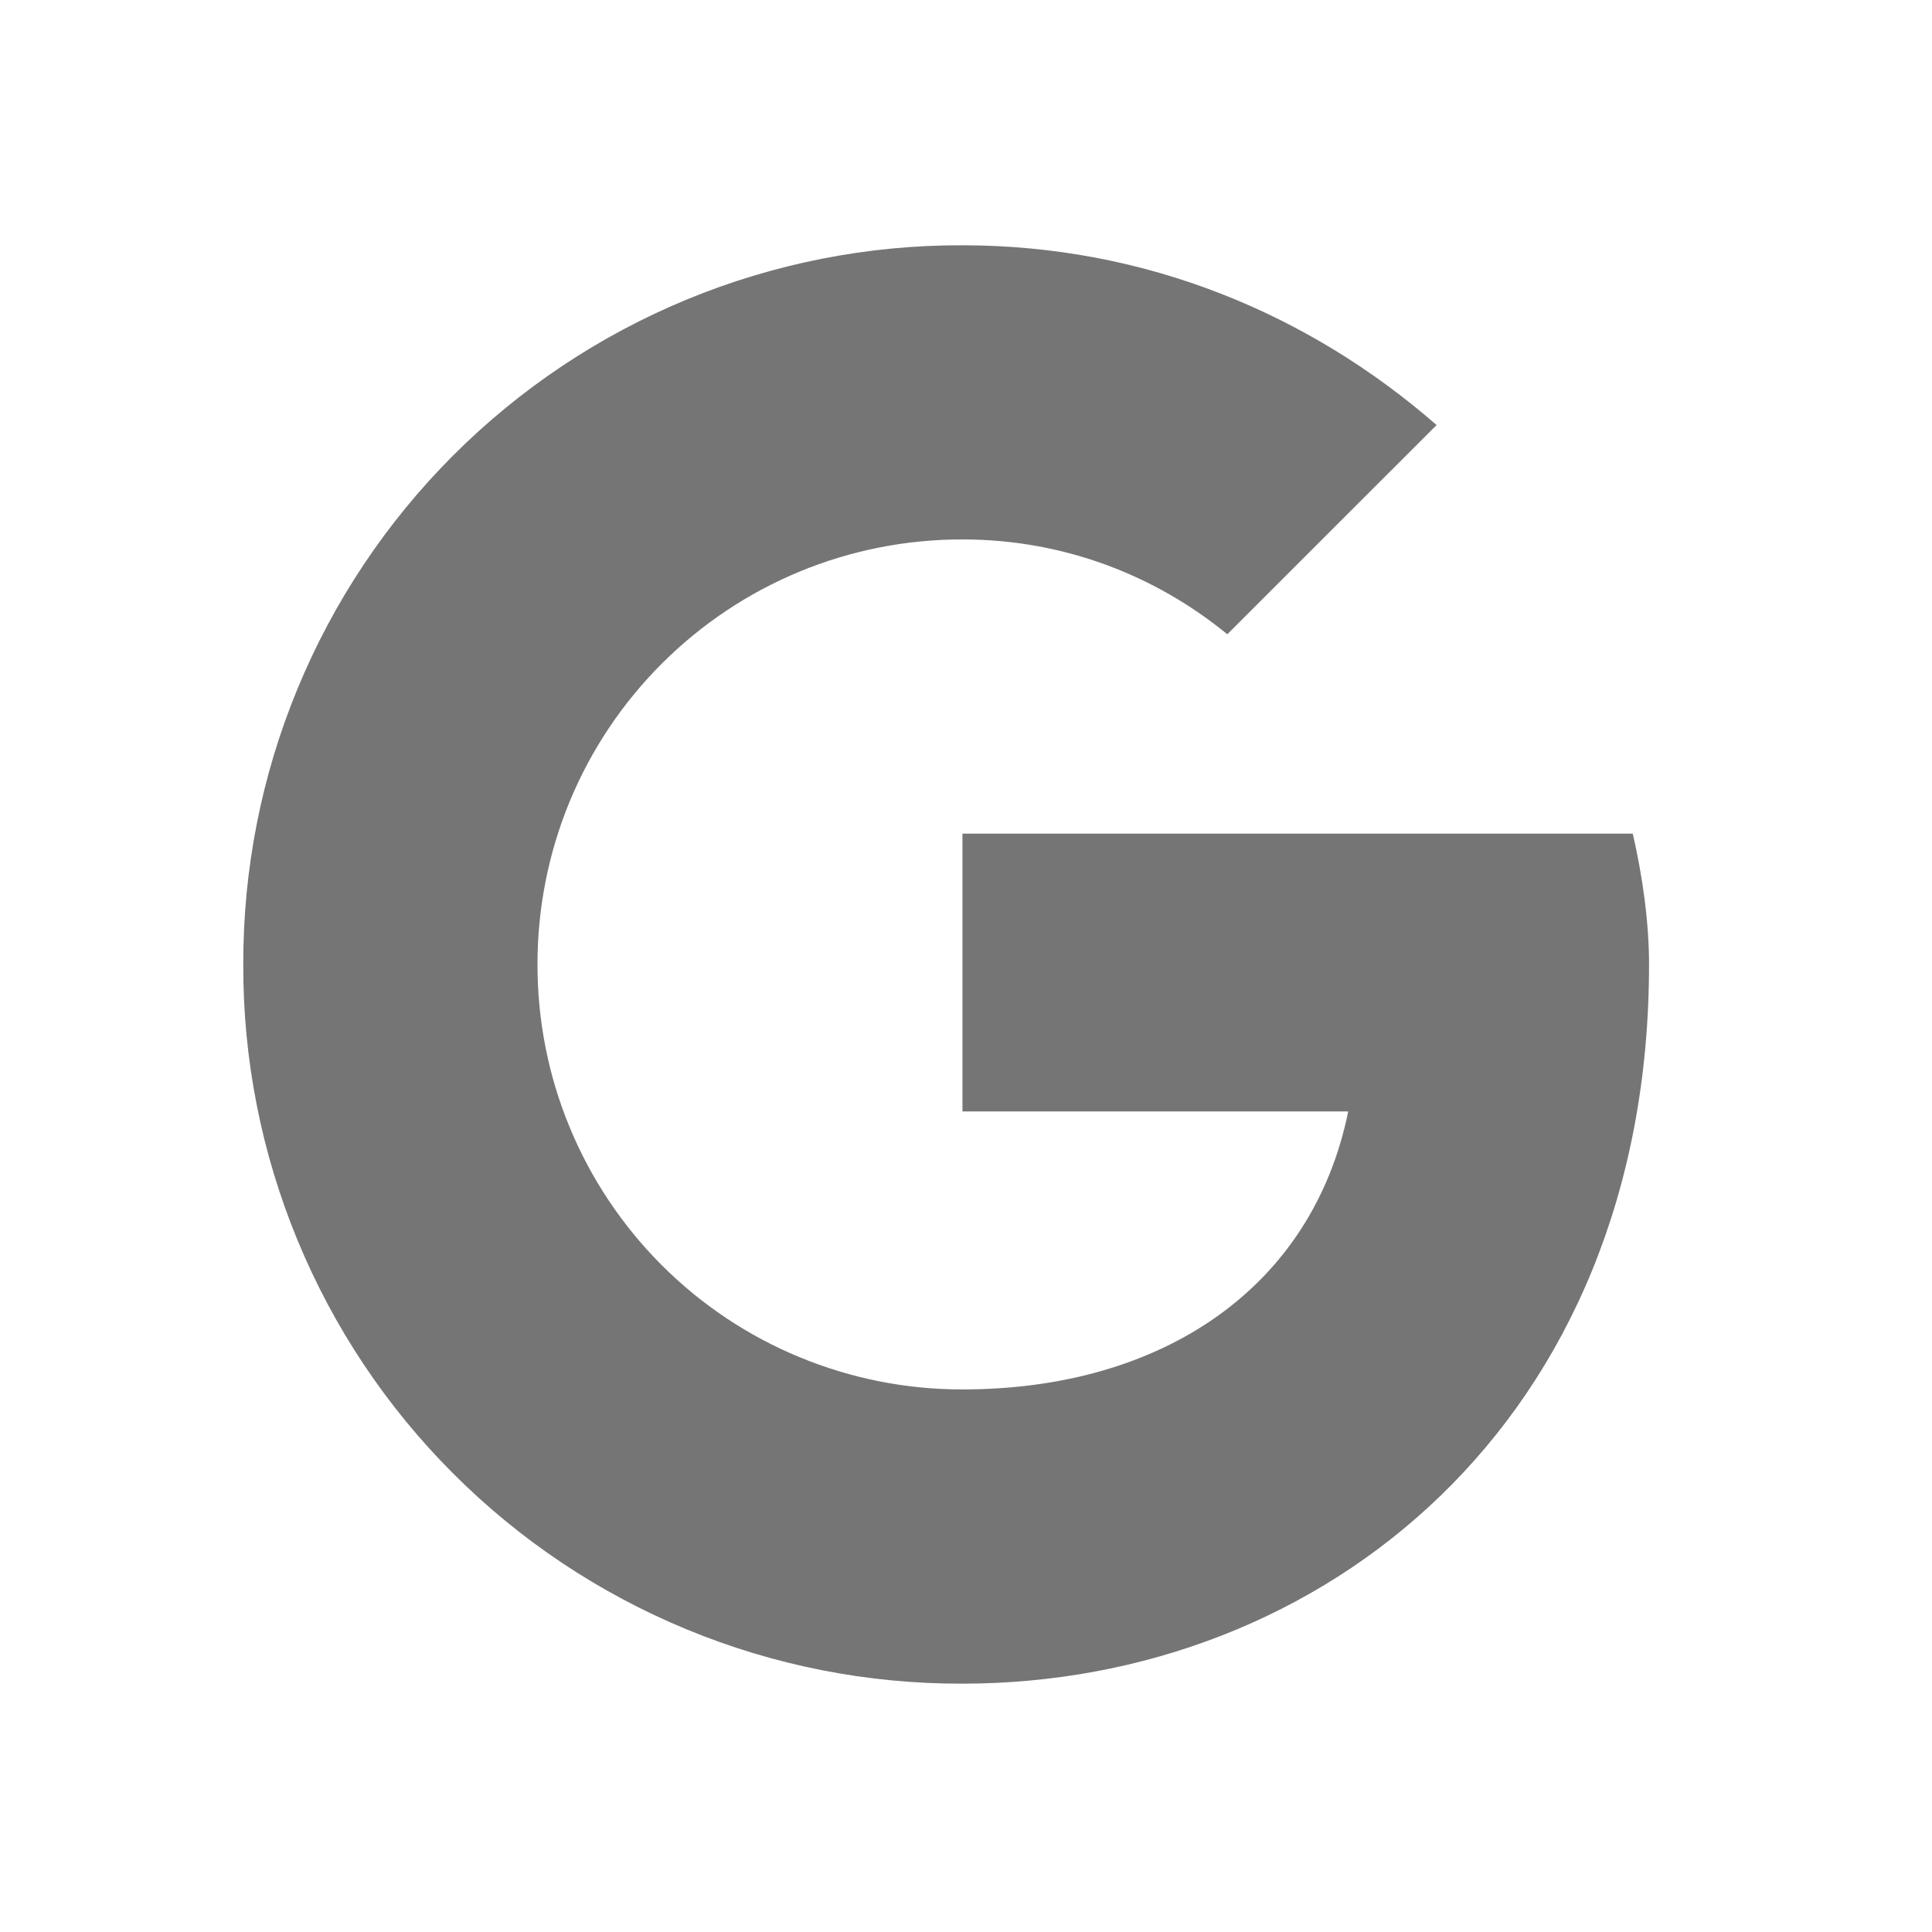
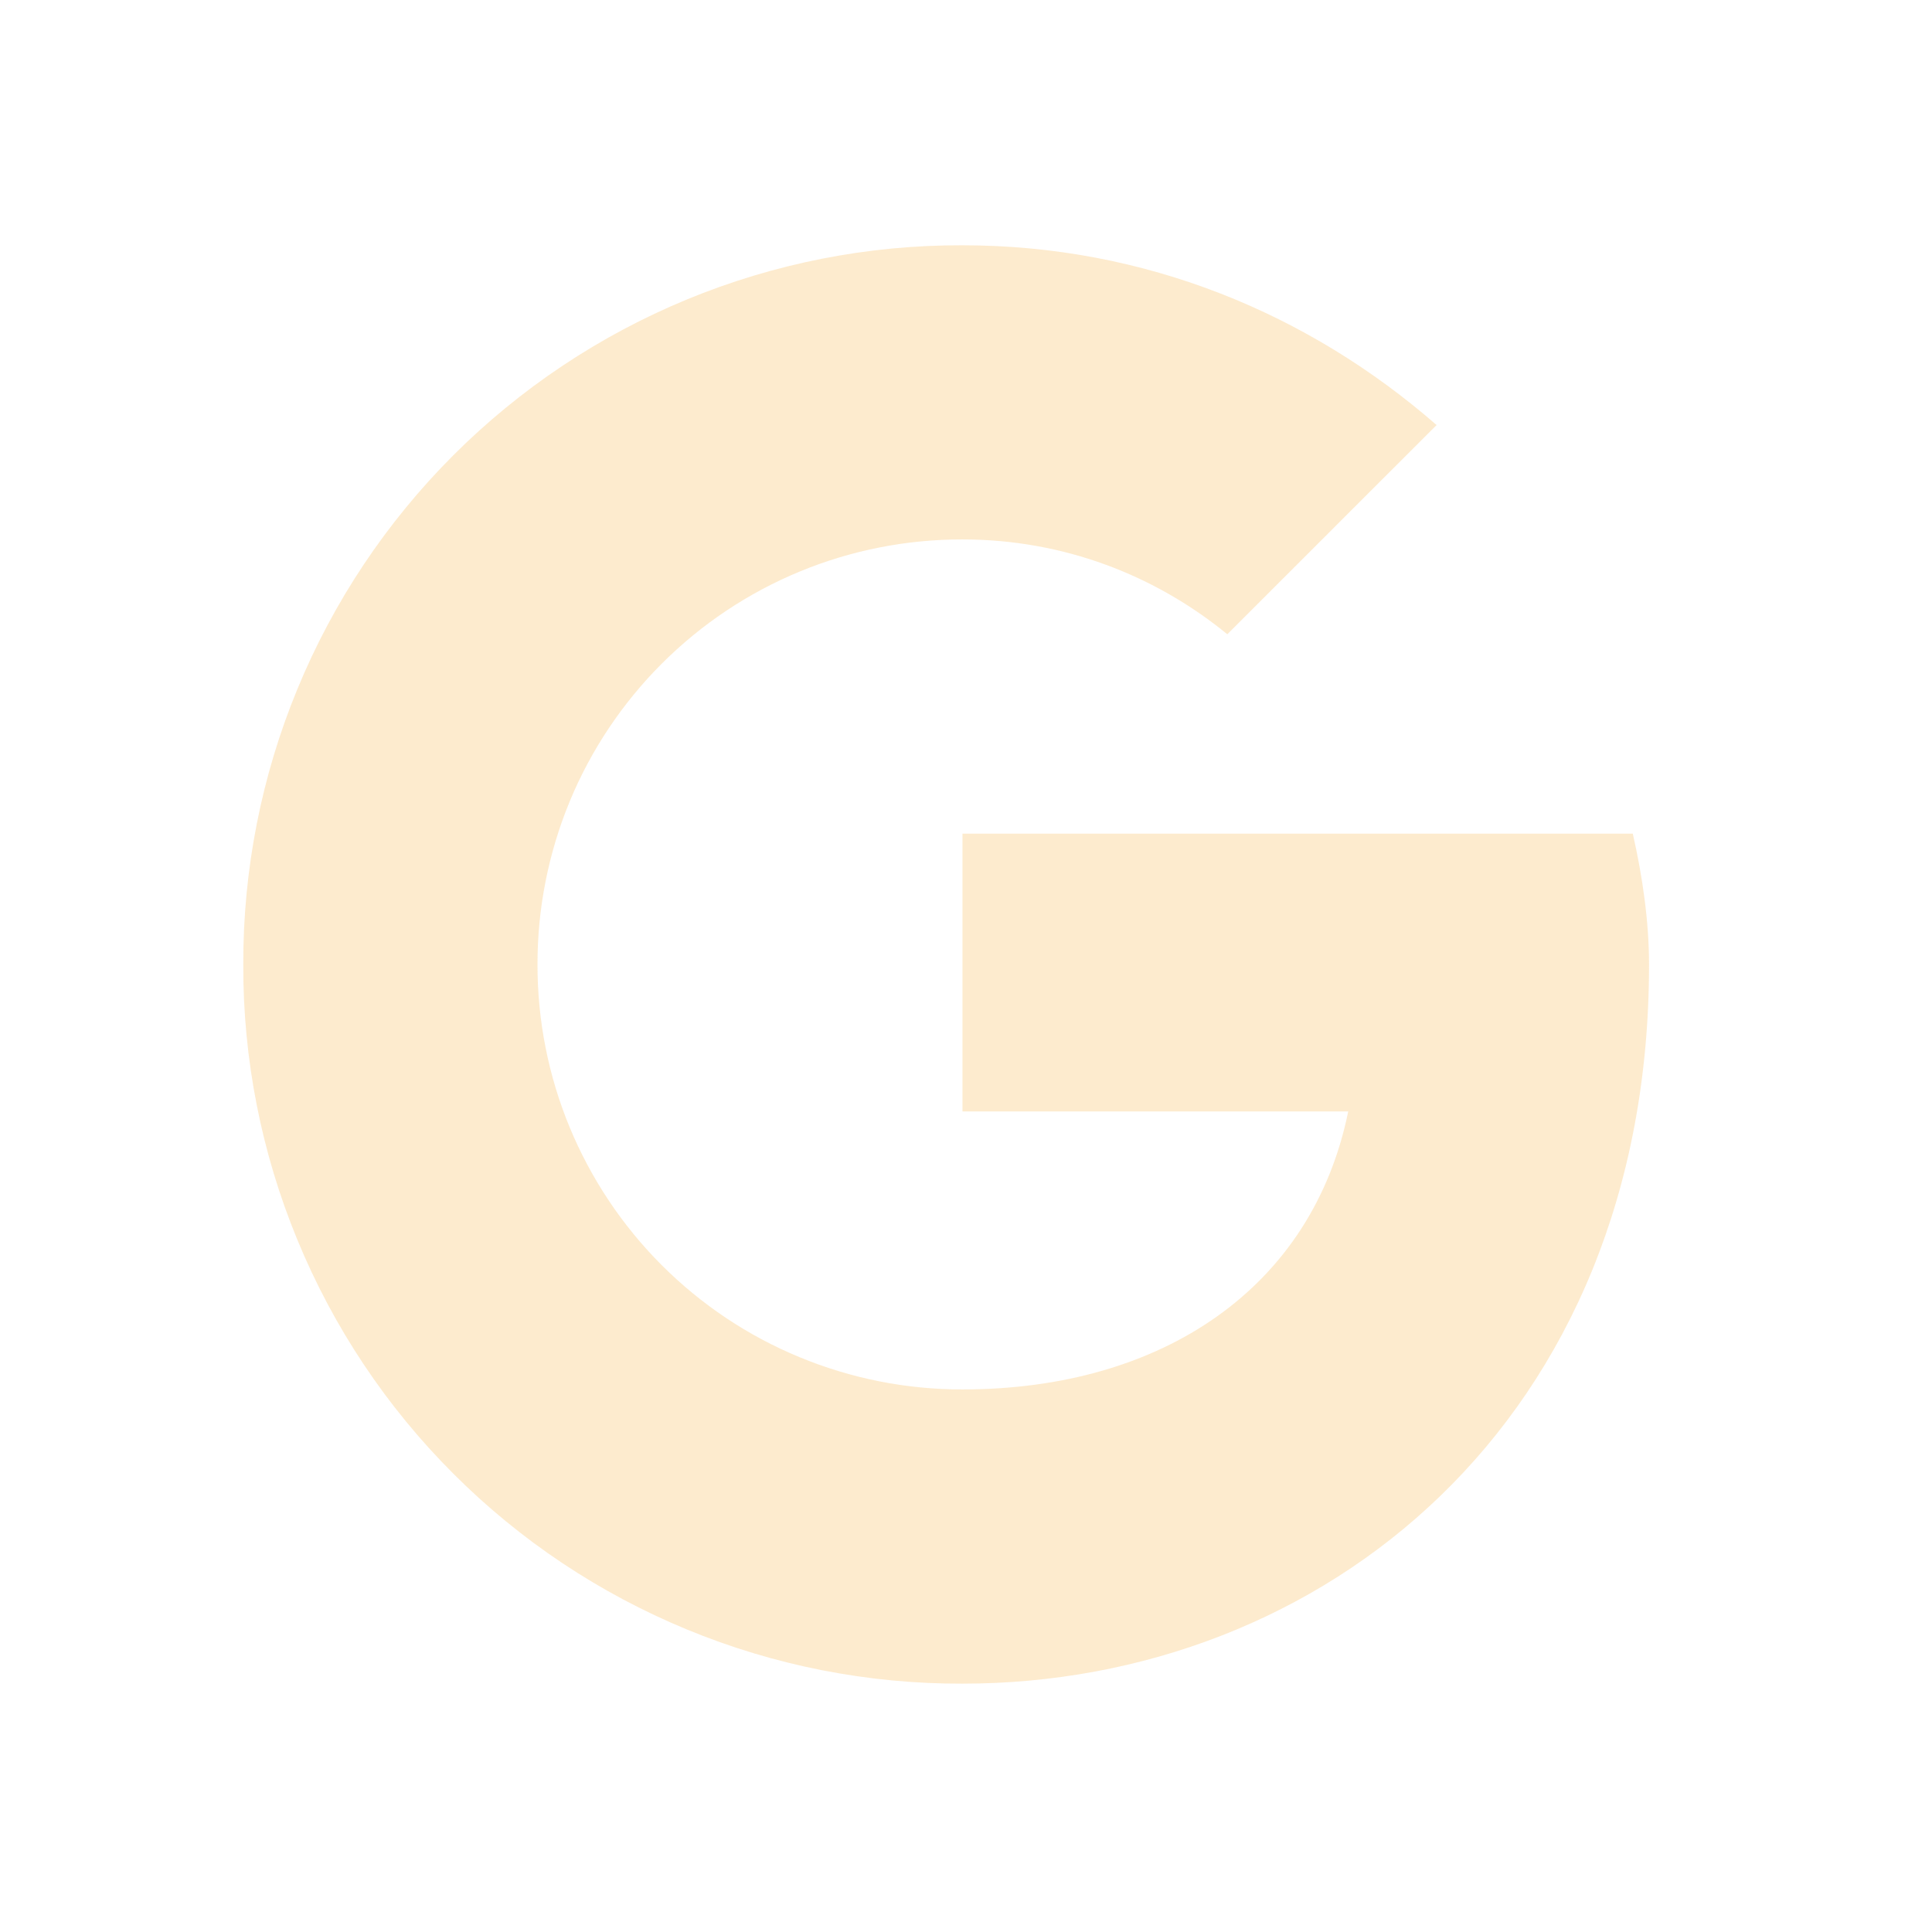
<svg xmlns="http://www.w3.org/2000/svg" width="24" height="24" viewBox="0 0 24 24" fill="none">
-   <path d="M20.283 10.356H11.956V13.807H16.748C16.302 16 14.435 17.26 11.956 17.26C11.262 17.261 10.575 17.125 9.934 16.86C9.293 16.596 8.711 16.207 8.22 15.716C7.73 15.226 7.341 14.643 7.076 14.002C6.811 13.361 6.676 12.674 6.677 11.98C6.676 11.286 6.812 10.599 7.076 9.958C7.341 9.317 7.73 8.735 8.221 8.244C8.711 7.754 9.293 7.365 9.934 7.1C10.575 6.835 11.262 6.7 11.956 6.701C13.215 6.701 14.353 7.148 15.246 7.879L17.846 5.28C16.262 3.899 14.231 3.047 11.956 3.047C10.782 3.043 9.619 3.272 8.533 3.72C7.448 4.168 6.461 4.826 5.631 5.656C4.801 6.486 4.143 7.472 3.695 8.558C3.247 9.643 3.019 10.807 3.022 11.981C3.018 13.155 3.247 14.319 3.695 15.404C4.143 16.49 4.8 17.476 5.631 18.306C6.461 19.137 7.447 19.794 8.533 20.242C9.618 20.69 10.782 20.919 11.956 20.915C16.423 20.915 20.485 17.666 20.485 11.981C20.485 11.453 20.404 10.884 20.283 10.356Z" fill="black" fill-opacity="0.54" />
+   <path d="M20.283 10.356H11.956V13.807H16.748C16.302 16 14.435 17.26 11.956 17.26C11.262 17.261 10.575 17.125 9.934 16.86C9.293 16.596 8.711 16.207 8.22 15.716C7.73 15.226 7.341 14.643 7.076 14.002C6.811 13.361 6.676 12.674 6.677 11.98C6.676 11.286 6.812 10.599 7.076 9.958C7.341 9.317 7.73 8.735 8.221 8.244C8.711 7.754 9.293 7.365 9.934 7.1C10.575 6.835 11.262 6.7 11.956 6.701C13.215 6.701 14.353 7.148 15.246 7.879L17.846 5.28C16.262 3.899 14.231 3.047 11.956 3.047C10.782 3.043 9.619 3.272 8.533 3.72C7.448 4.168 6.461 4.826 5.631 5.656C4.801 6.486 4.143 7.472 3.695 8.558C3.247 9.643 3.019 10.807 3.022 11.981C3.018 13.155 3.247 14.319 3.695 15.404C4.143 16.49 4.8 17.476 5.631 18.306C6.461 19.137 7.447 19.794 8.533 20.242C9.618 20.69 10.782 20.919 11.956 20.915C16.423 20.915 20.485 17.666 20.485 11.981C20.485 11.453 20.404 10.884 20.283 10.356Z" fill="#FDE9C9" fill-opacity="0.9" />
</svg>
